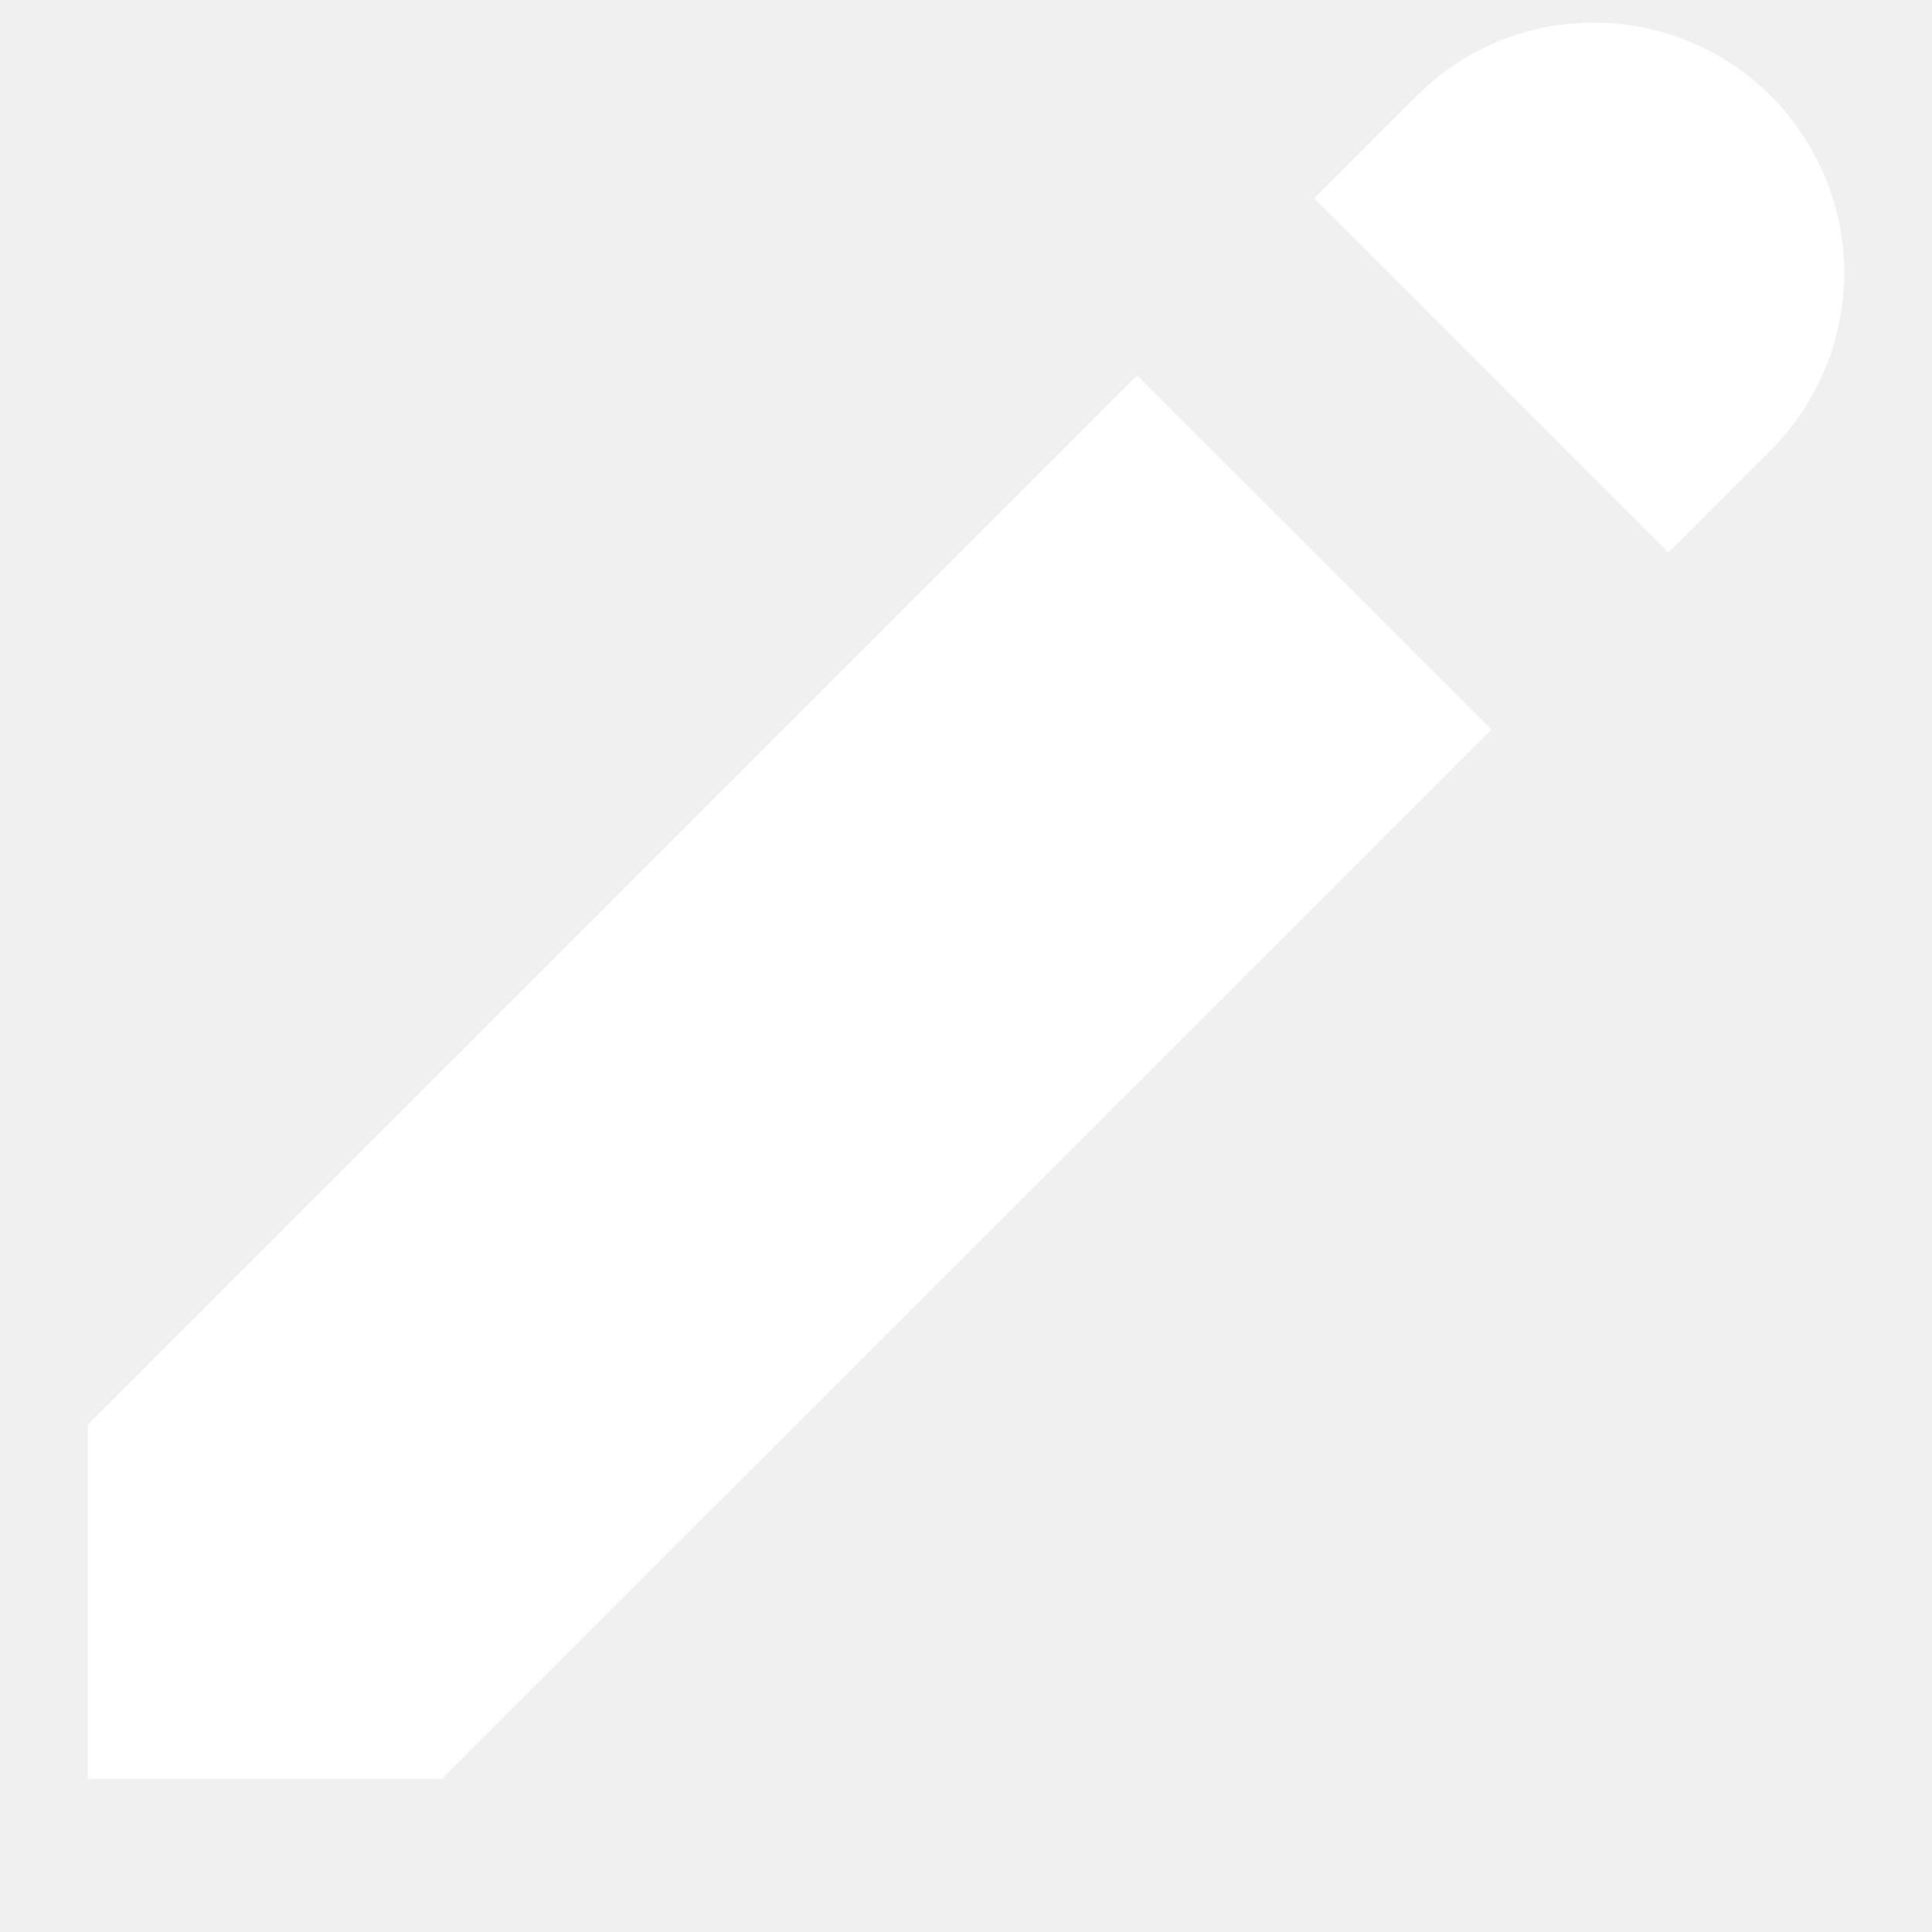
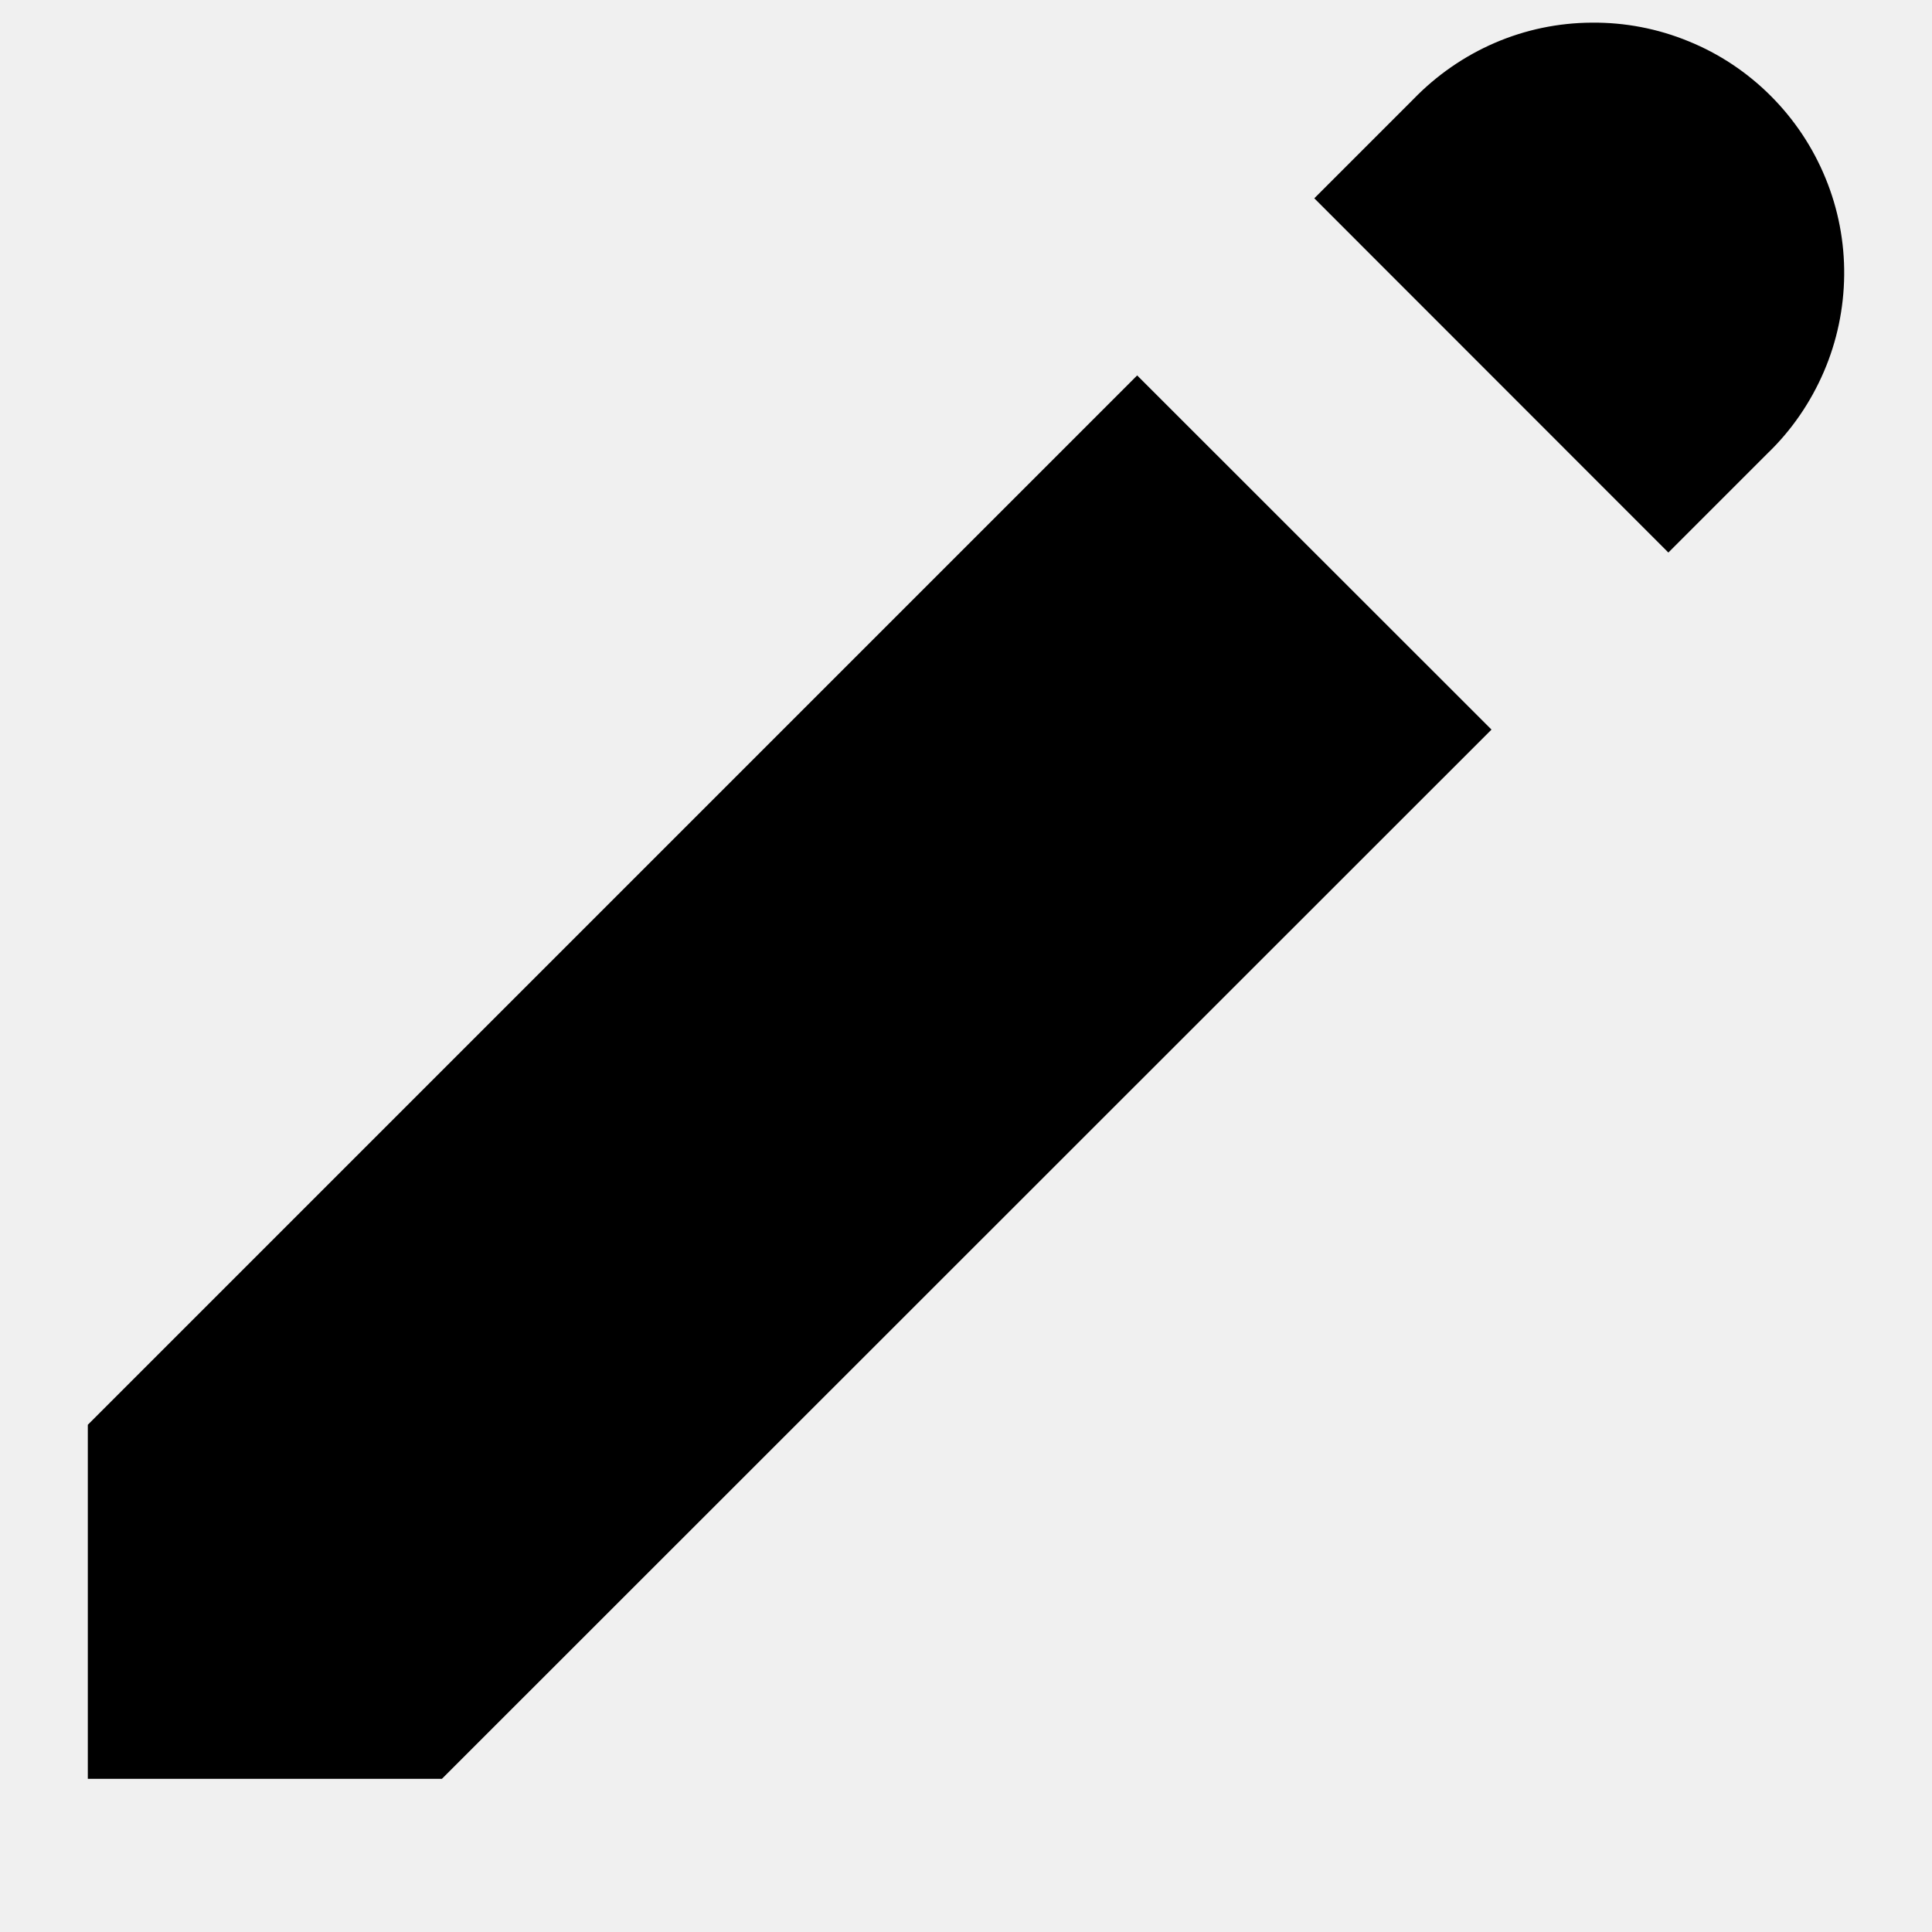
<svg xmlns="http://www.w3.org/2000/svg" width="11" height="11" viewBox="0 0 11 11" fill="none">
-   <path d="M8.048 0.564C8.18 0.428 8.337 0.319 8.511 0.244C8.685 0.169 8.872 0.13 9.062 0.129C9.251 0.127 9.439 0.163 9.614 0.235C9.789 0.306 9.948 0.412 10.082 0.546C10.216 0.68 10.322 0.839 10.394 1.015C10.466 1.19 10.502 1.378 10.5 1.567C10.498 1.756 10.459 1.943 10.384 2.117C10.309 2.291 10.201 2.449 10.065 2.58L9.499 3.146L7.483 1.129L8.048 0.564ZM6.475 2.137L0.5 8.112V10.128H2.516L8.492 4.154L6.474 2.137H6.475Z" fill="white" />
+   <path d="M8.048 0.564C8.18 0.428 8.337 0.319 8.511 0.244C8.685 0.169 8.872 0.13 9.062 0.129C9.251 0.127 9.439 0.163 9.614 0.235C9.789 0.306 9.948 0.412 10.082 0.546C10.216 0.68 10.322 0.839 10.394 1.015C10.466 1.19 10.502 1.378 10.5 1.567C10.498 1.756 10.459 1.943 10.384 2.117C10.309 2.291 10.201 2.449 10.065 2.58L9.499 3.146L7.483 1.129L8.048 0.564ZM6.475 2.137L0.5 8.112V10.128H2.516L8.492 4.154L6.474 2.137H6.475Z" fill="currentColor" />
</svg>
